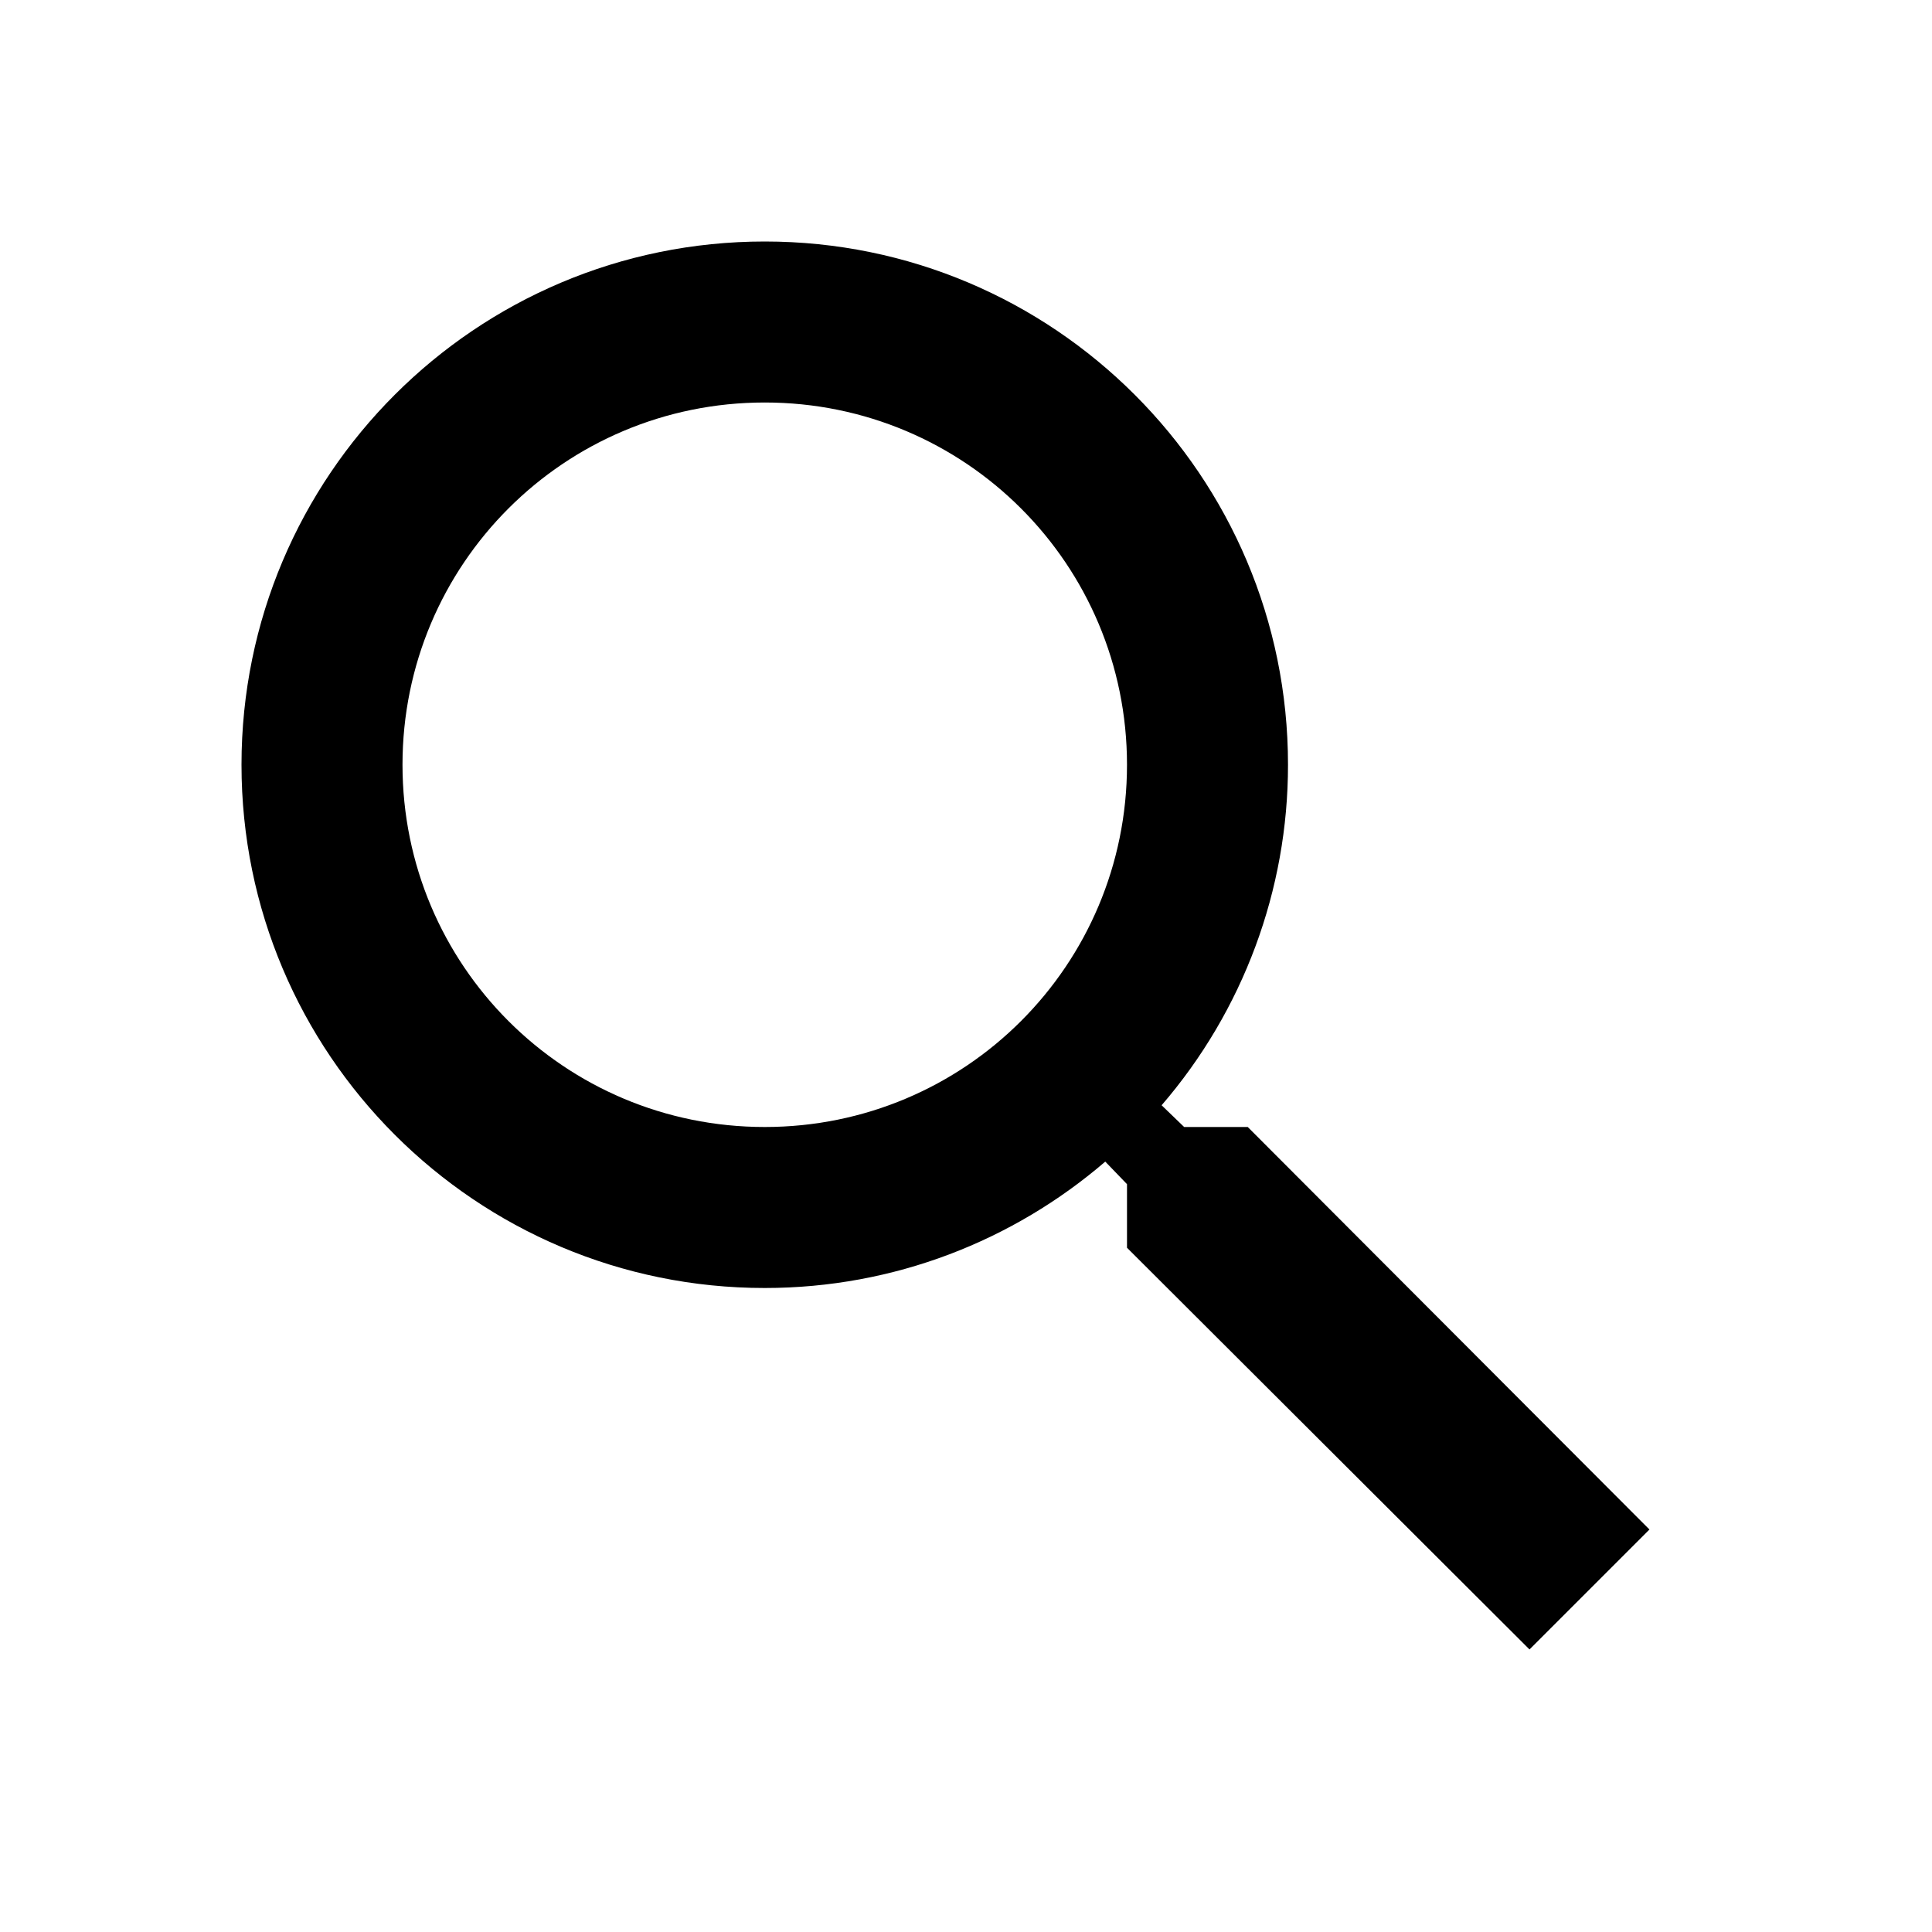
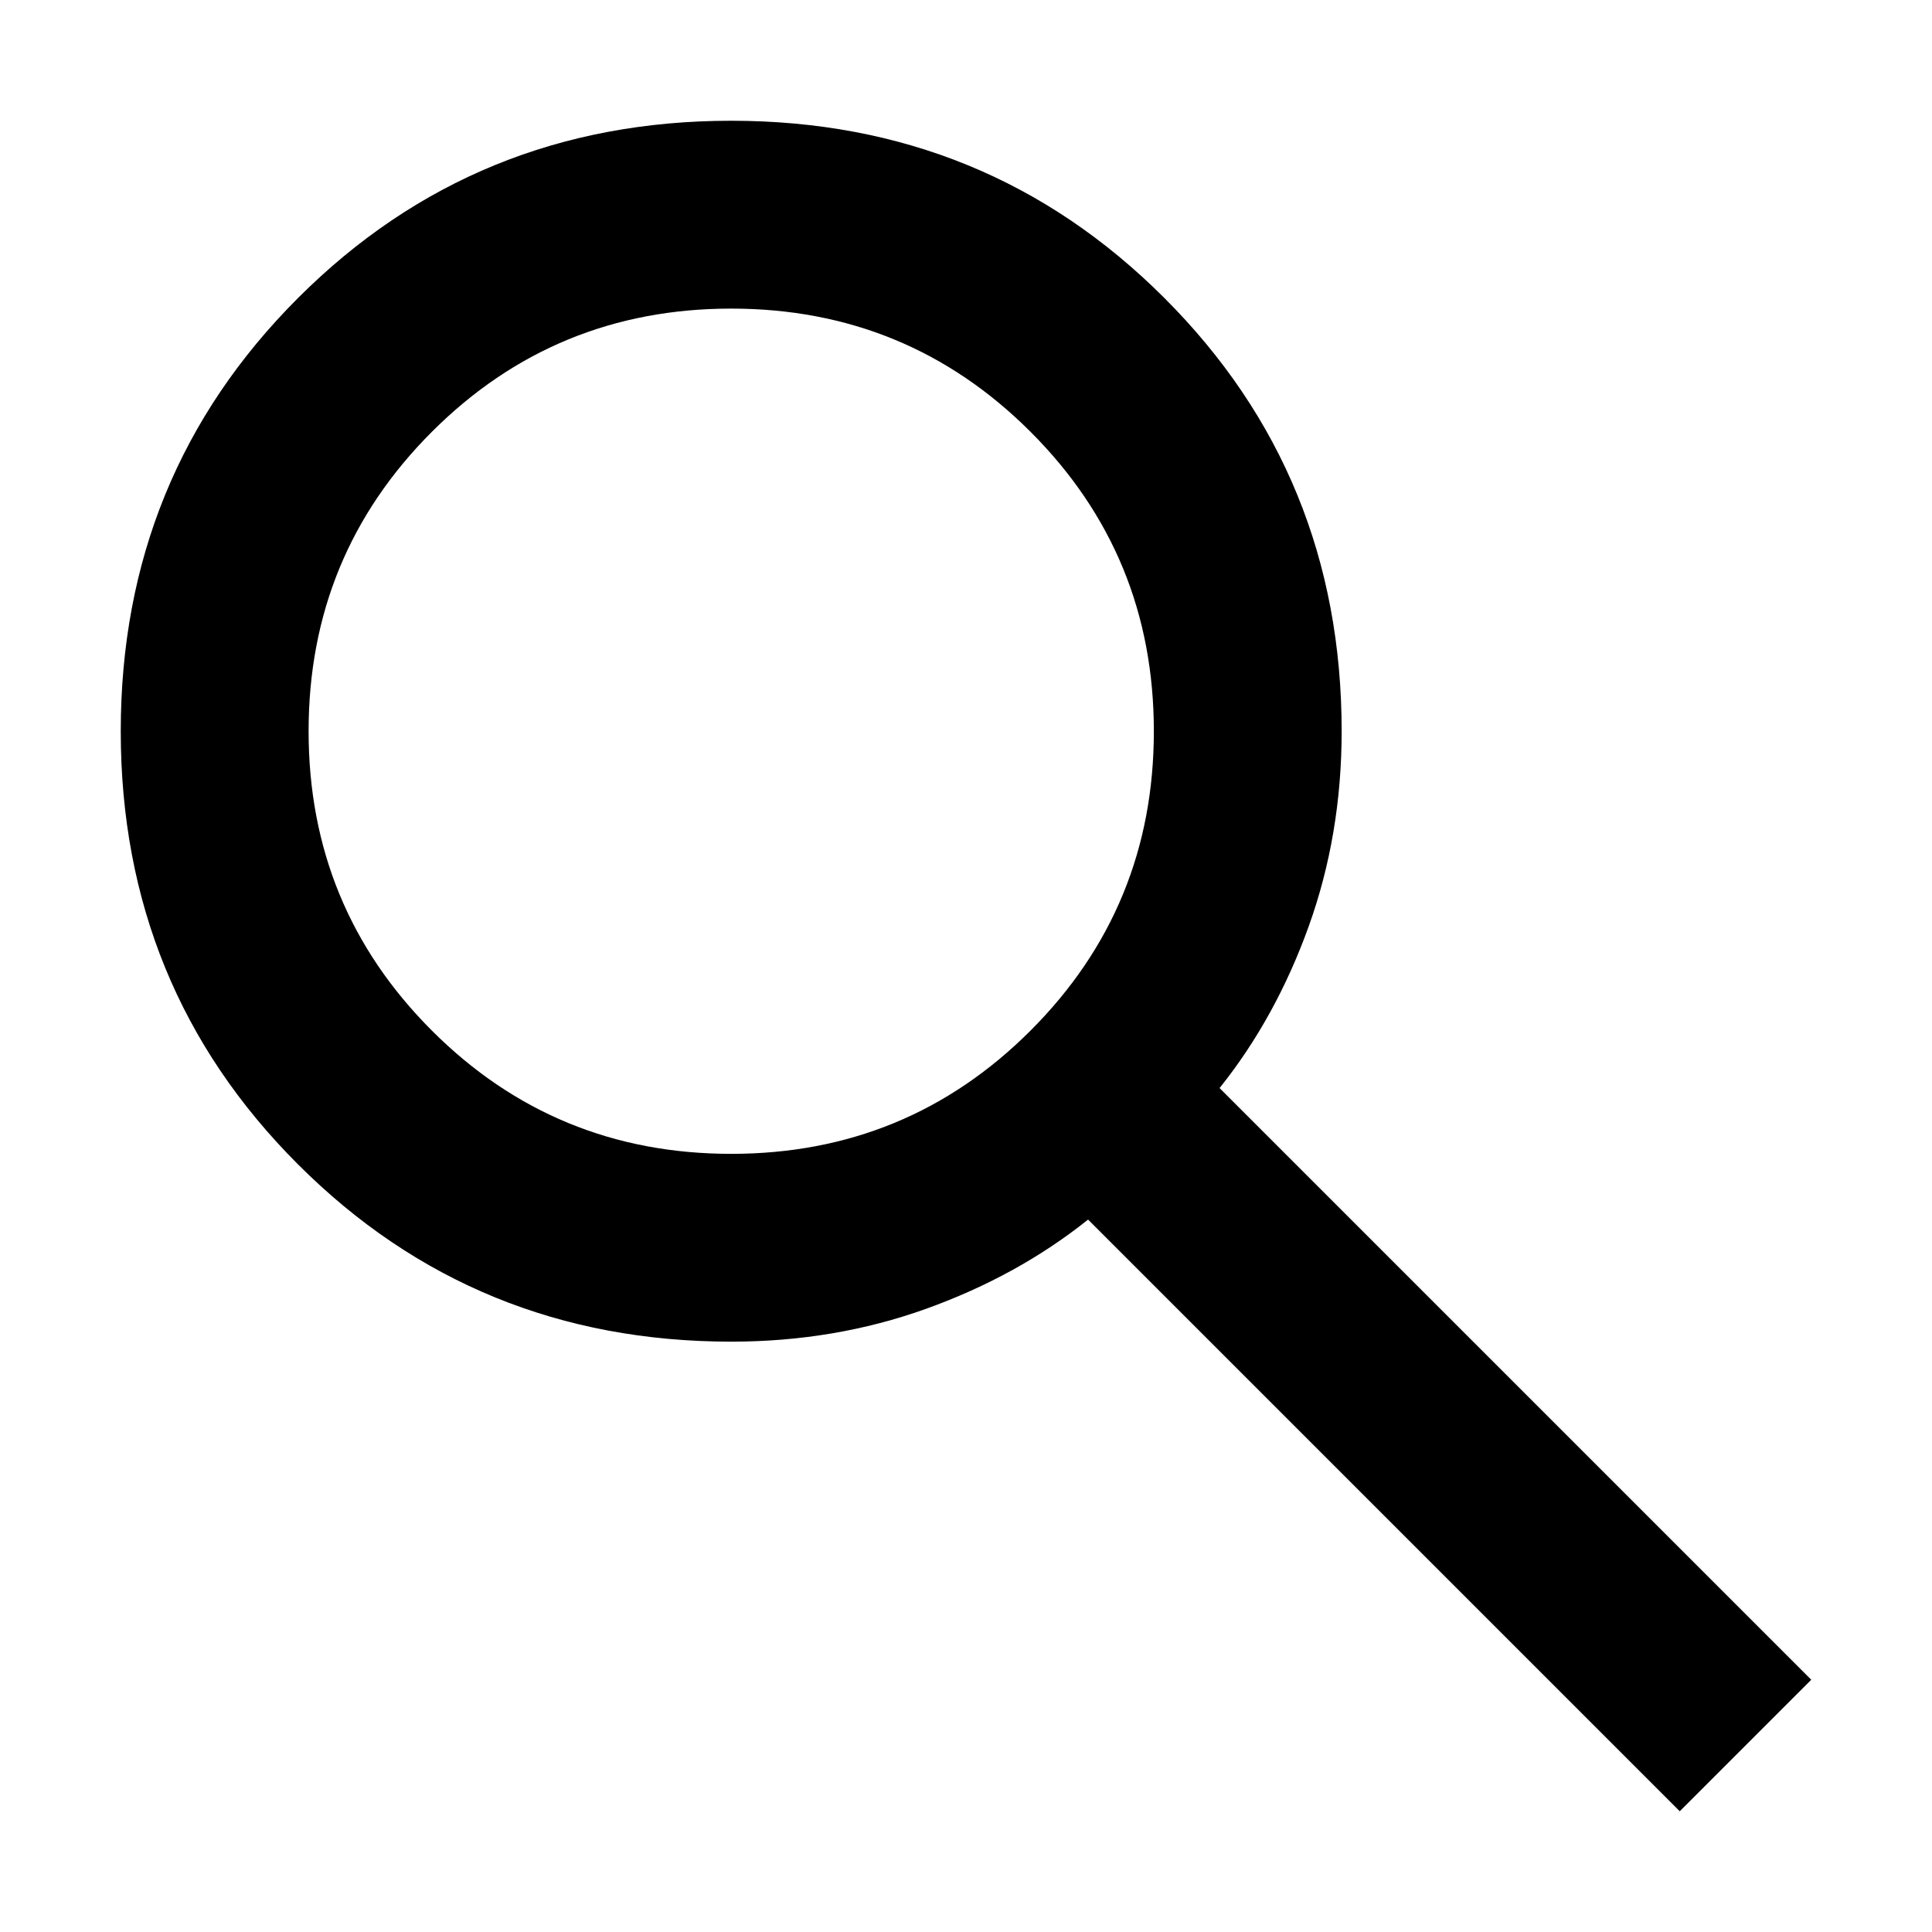
- <svg xmlns="http://www.w3.org/2000/svg" width="24" height="24" fill="currentColor" viewBox="0 0 24 24">
-   <g clip-path="url(#a)">
-     <path d="M15.5 14h-.79l-.28-.27A6.471 6.471 0 0 0 16 9.5 6.5 6.5 0 1 0 9.5 16c1.61 0 3.09-.59 4.23-1.57l.27.28v.79l5 4.99L20.49 19l-4.99-5Zm-6 0C7.01 14 5 11.99 5 9.5S7.01 5 9.5 5 14 7.01 14 9.5 11.99 14 9.5 14Z" />
-   </g>
-   <defs>
-     <clipPath id="a">
-       <path d="M0 0h24v24H0z" />
-     </clipPath>
-   </defs>
+ <svg xmlns="http://www.w3.org/2000/svg" width="48" height="48" viewBox="0 0 48 48" fill="currentColor">
+   <path d="M41.733 45L27.033 30.3C25.867 31.233 24.525 31.972 23.008 32.517C21.492 33.061 19.878 33.333 18.167 33.333C13.928 33.333 10.34 31.865 7.404 28.929C4.468 25.993 3 22.406 3 18.167C3 13.928 4.468 10.34 7.404 7.404C10.34 4.468 13.928 3 18.167 3C22.406 3 25.993 4.468 28.929 7.404C31.865 10.34 33.333 13.928 33.333 18.167C33.333 19.878 33.061 21.492 32.517 23.008C31.972 24.525 31.233 25.867 30.3 27.033L45 41.733L41.733 45ZM18.167 28.667C21.083 28.667 23.562 27.646 25.604 25.604C27.646 23.562 28.667 21.083 28.667 18.167C28.667 15.25 27.646 12.771 25.604 10.729C23.562 8.688 21.083 7.667 18.167 7.667C15.25 7.667 12.771 8.688 10.729 10.729C8.688 12.771 7.667 15.25 7.667 18.167C7.667 21.083 8.688 23.562 10.729 25.604C12.771 27.646 15.25 28.667 18.167 28.667Z" fill="currentColor" />
</svg>
